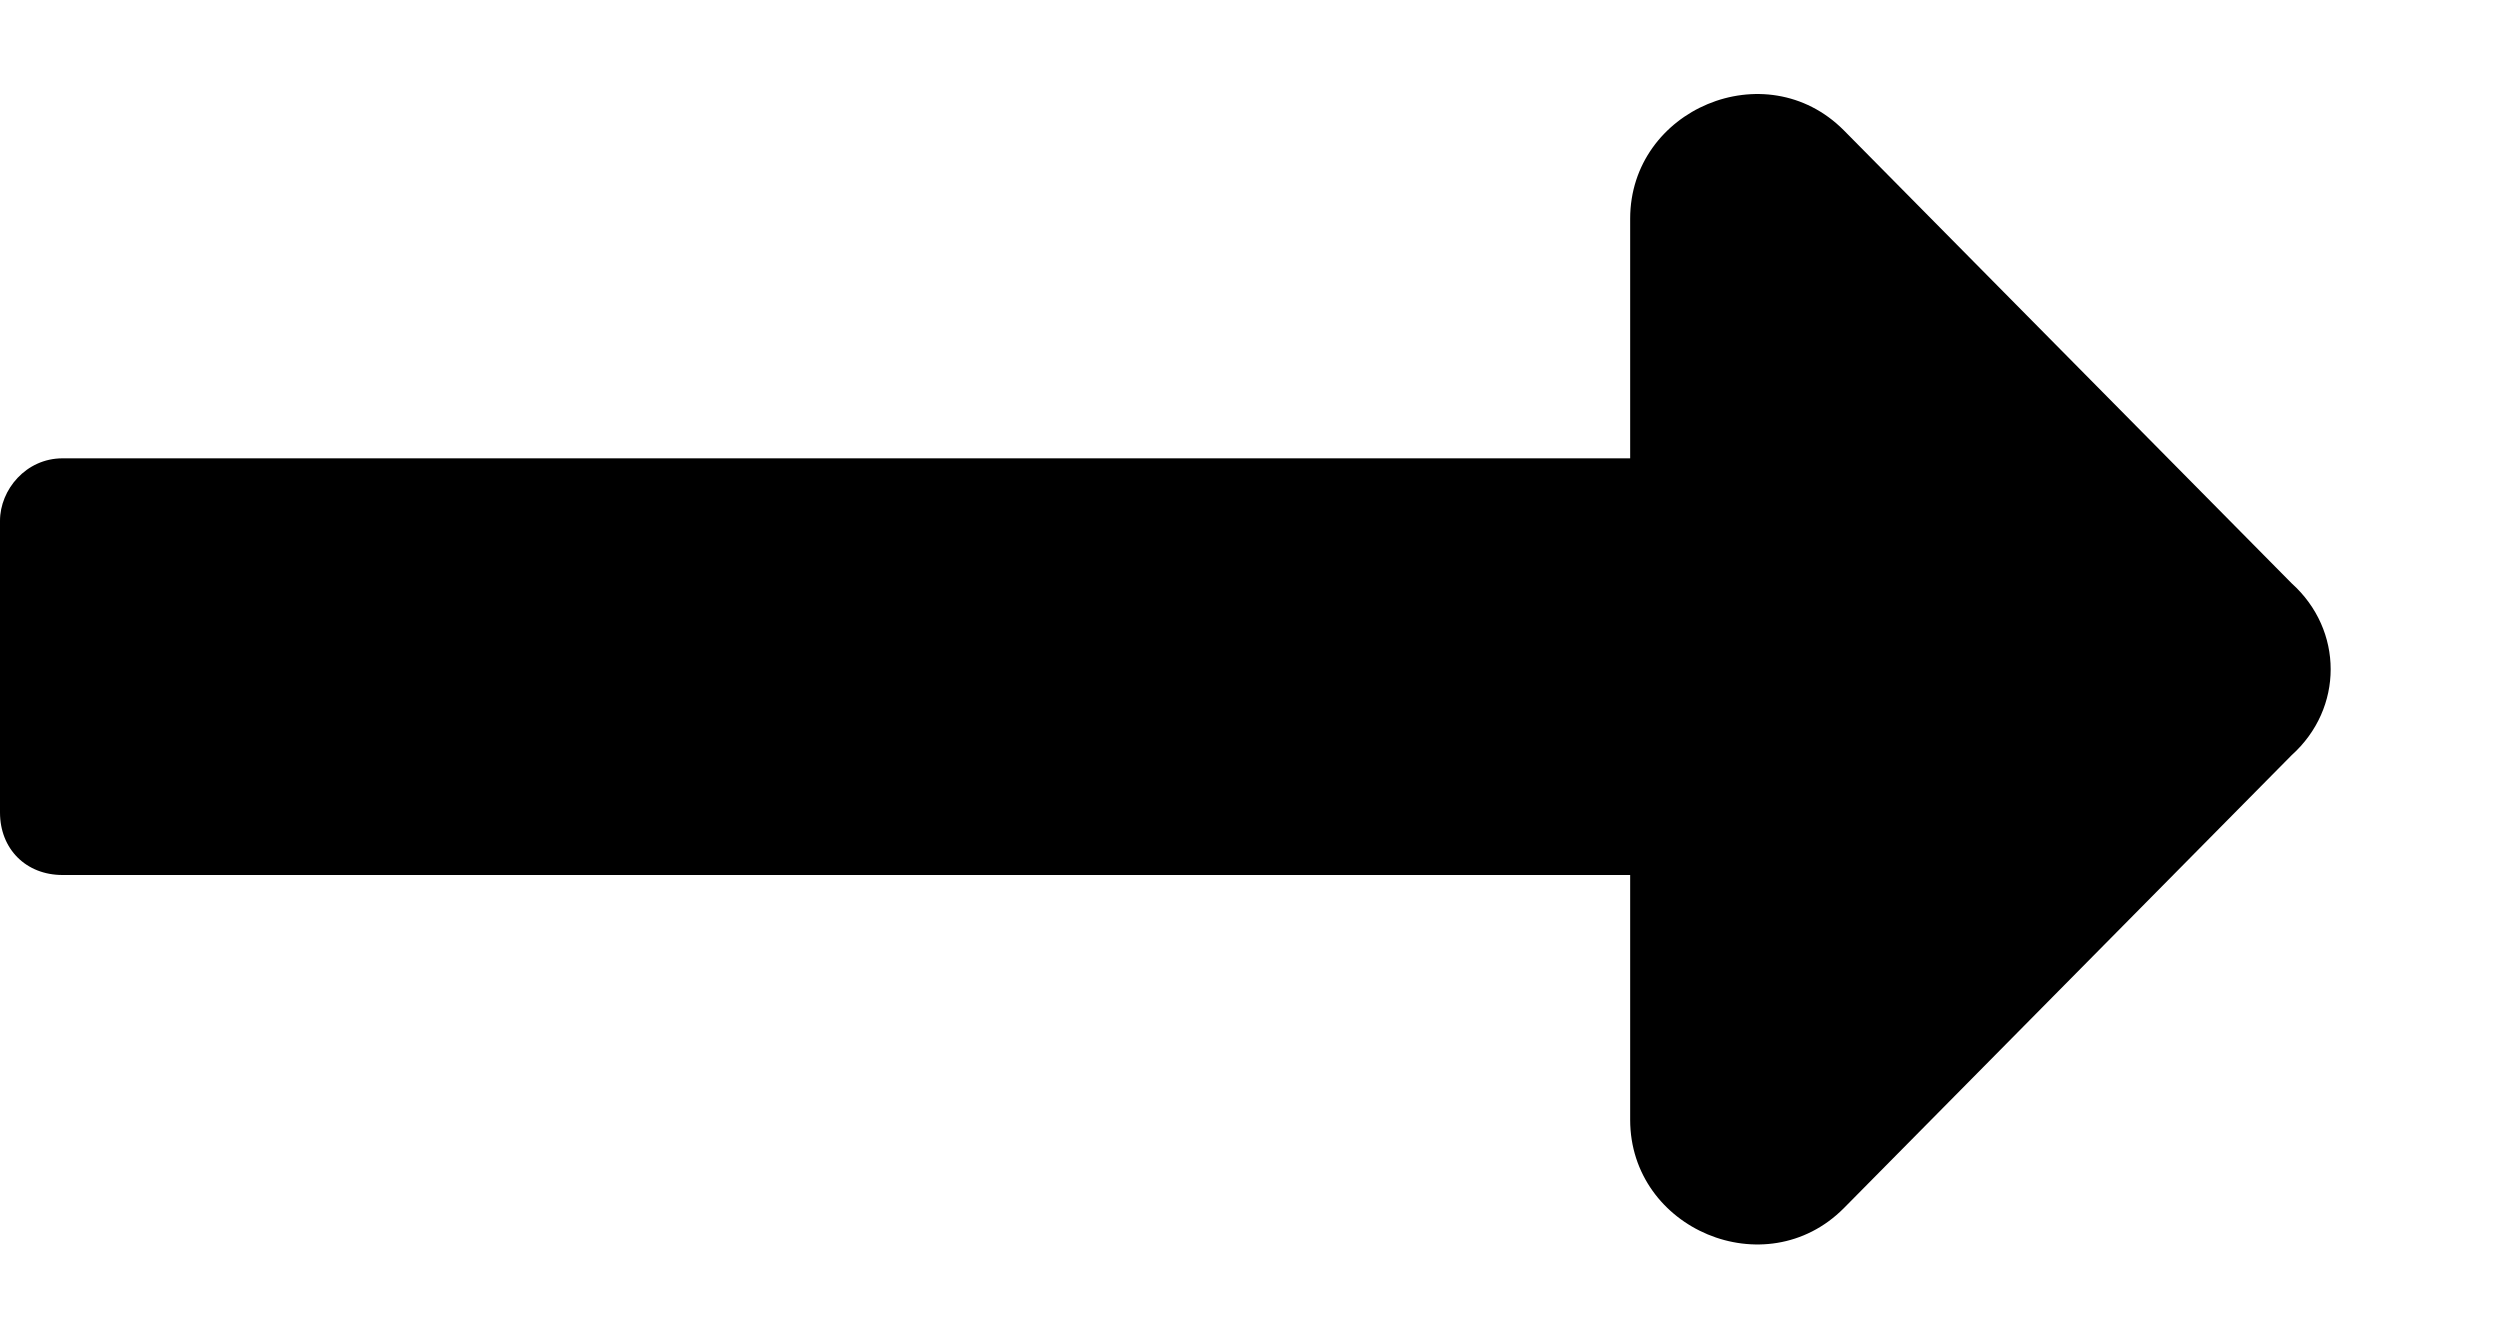
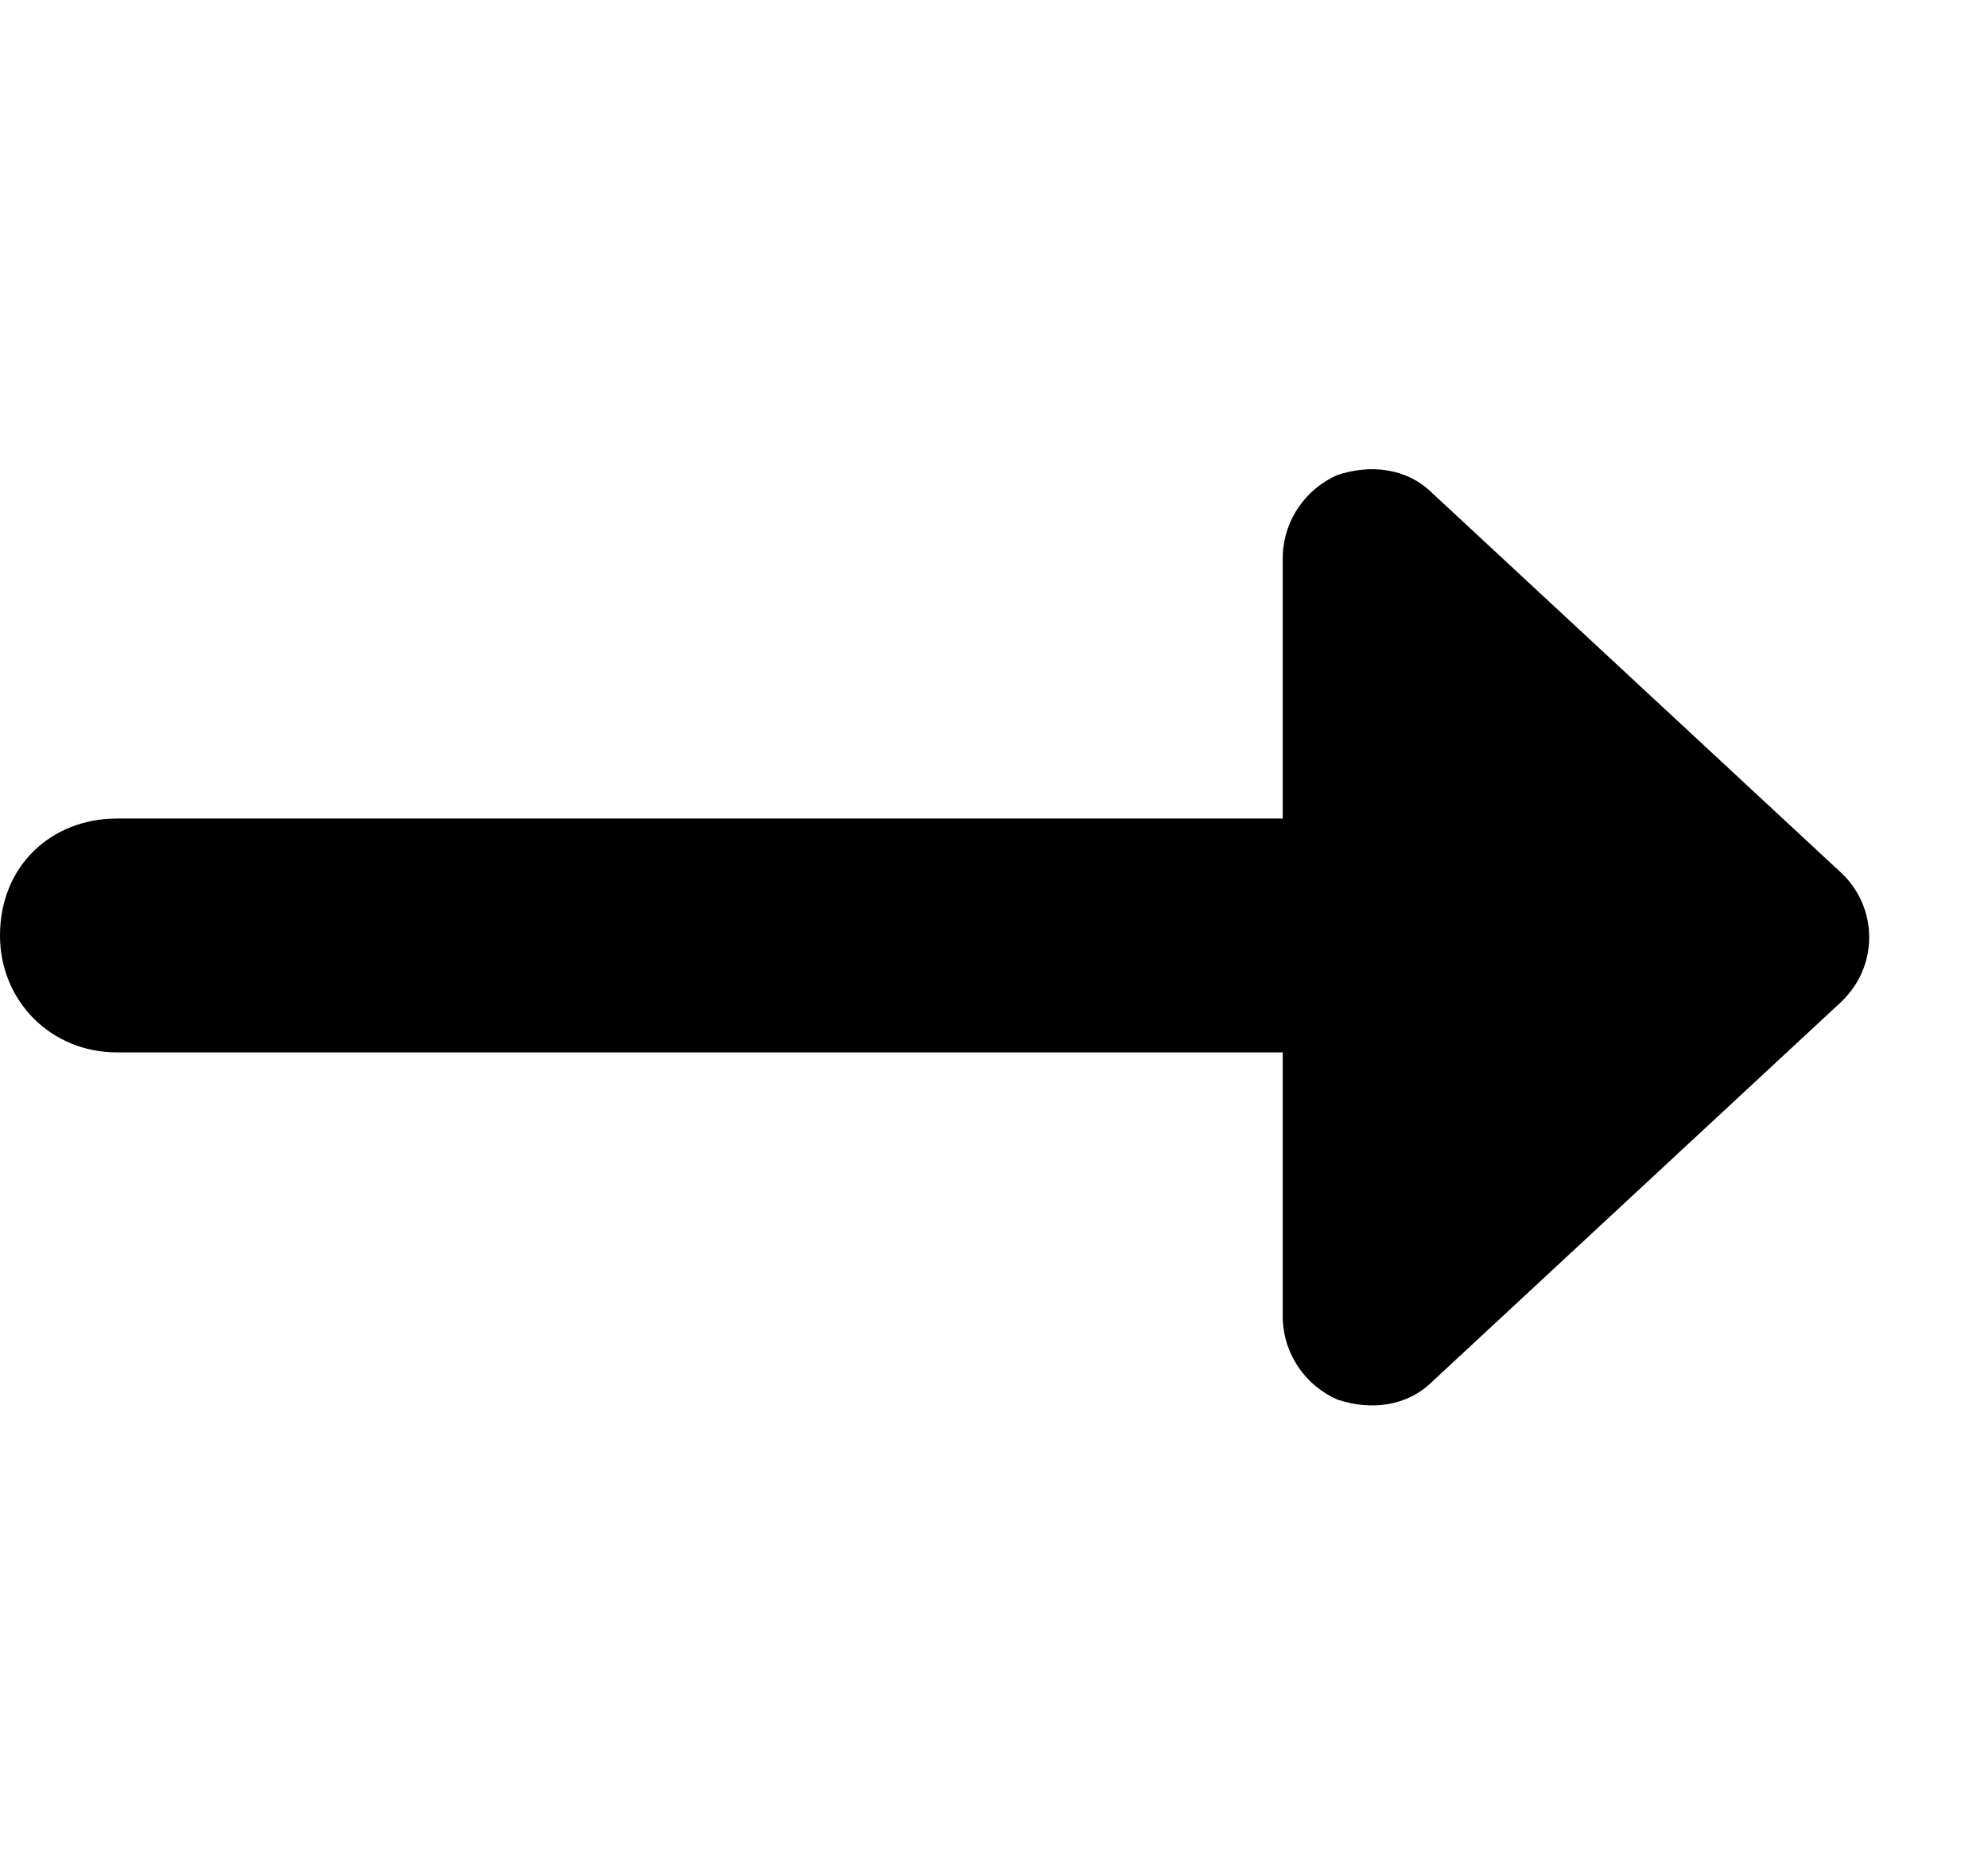
- <svg xmlns="http://www.w3.org/2000/svg" id="icon-arrow-right-full" viewBox="0 0 15 8">
-   <path d="M9.781 2.75H0.375C0.156 2.75 0 2.938 0 3.125V4.875C0 5.094 0.156 5.25 0.375 5.25H9.781V6.719C9.781 7.375 10.594 7.719 11.062 7.25L13.75 4.531C14.062 4.25 14.062 3.781 13.75 3.5L11.062 0.781C10.594 0.312 9.781 0.656 9.781 1.312V2.75Z" fill="currentColor" />
+ <svg xmlns="http://www.w3.org/2000/svg" id="icon-arrow-right-full" viewBox="0 0 17 16">
+   <path d="m15.75 8.563-3.5 3.25c-.219.218-.531.25-.813.156a.78.78 0 0 1-.468-.688V9H1c-.563 0-1-.438-1-1 0-.594.438-1 1-1h9.969V4.75a.78.78 0 0 1 .469-.688c.28-.093.593-.062.812.157l3.5 3.25a.755.755 0 0 1 0 1.093Z" />
</svg>
